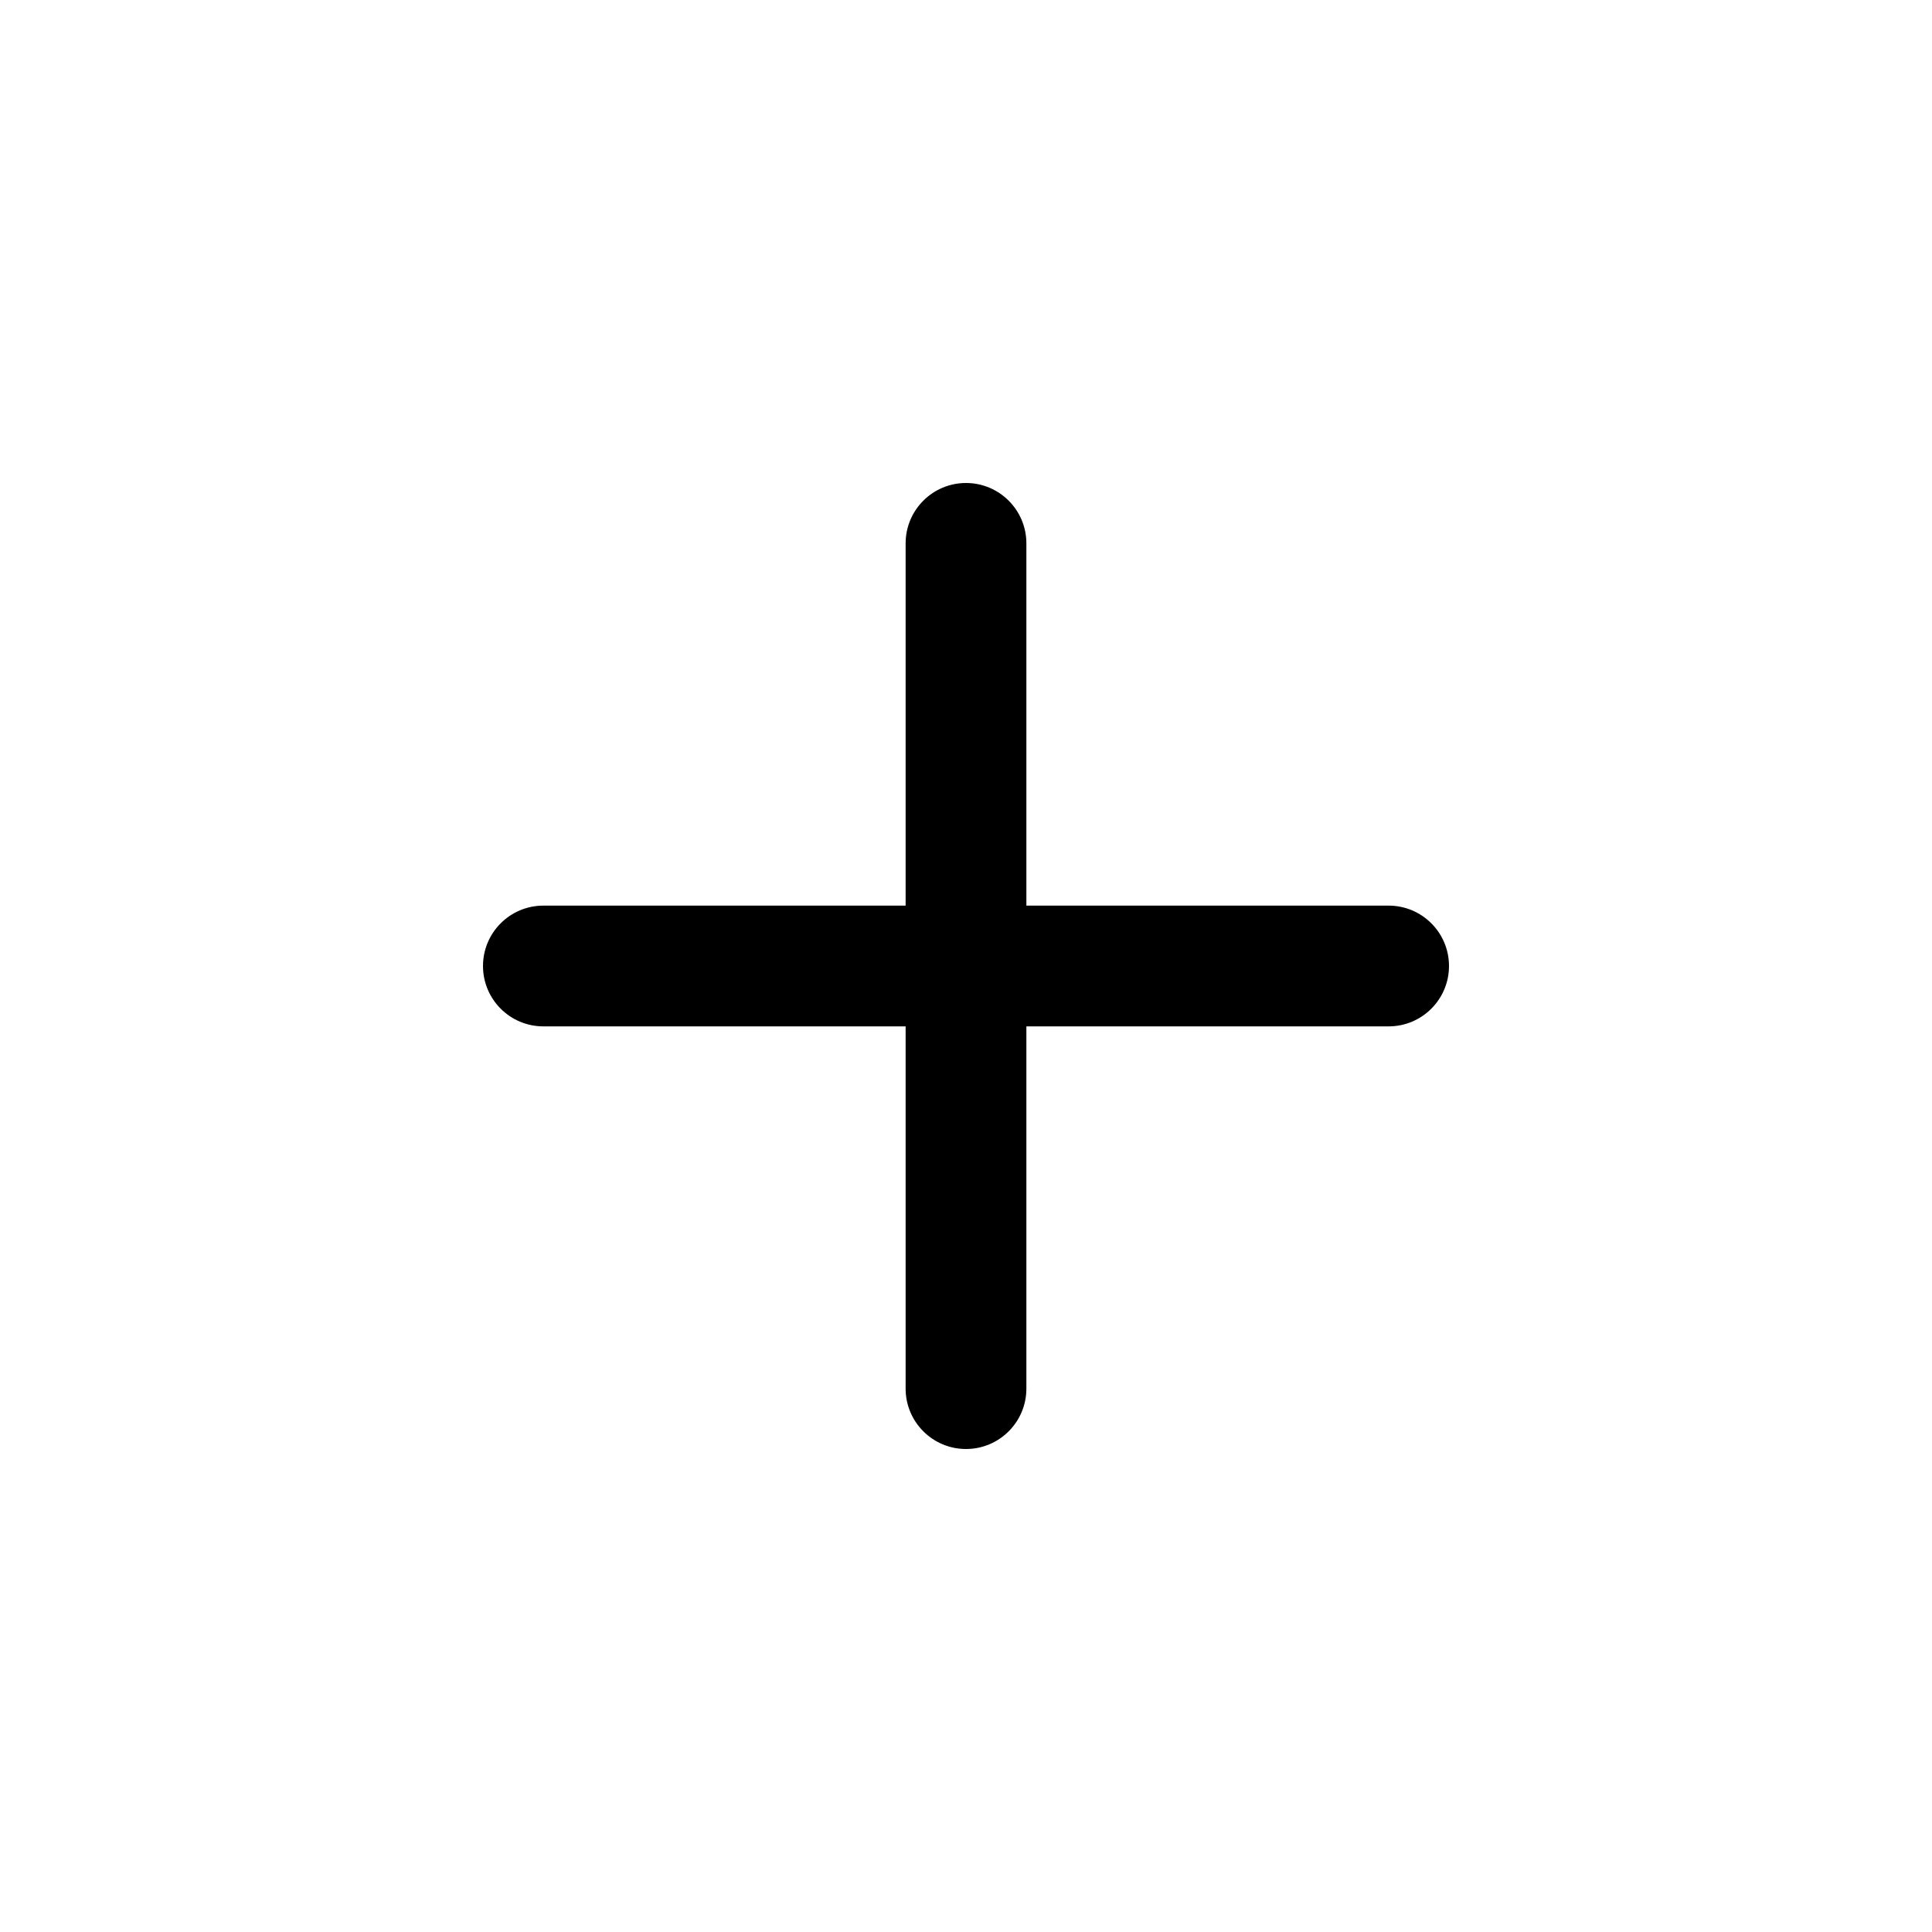
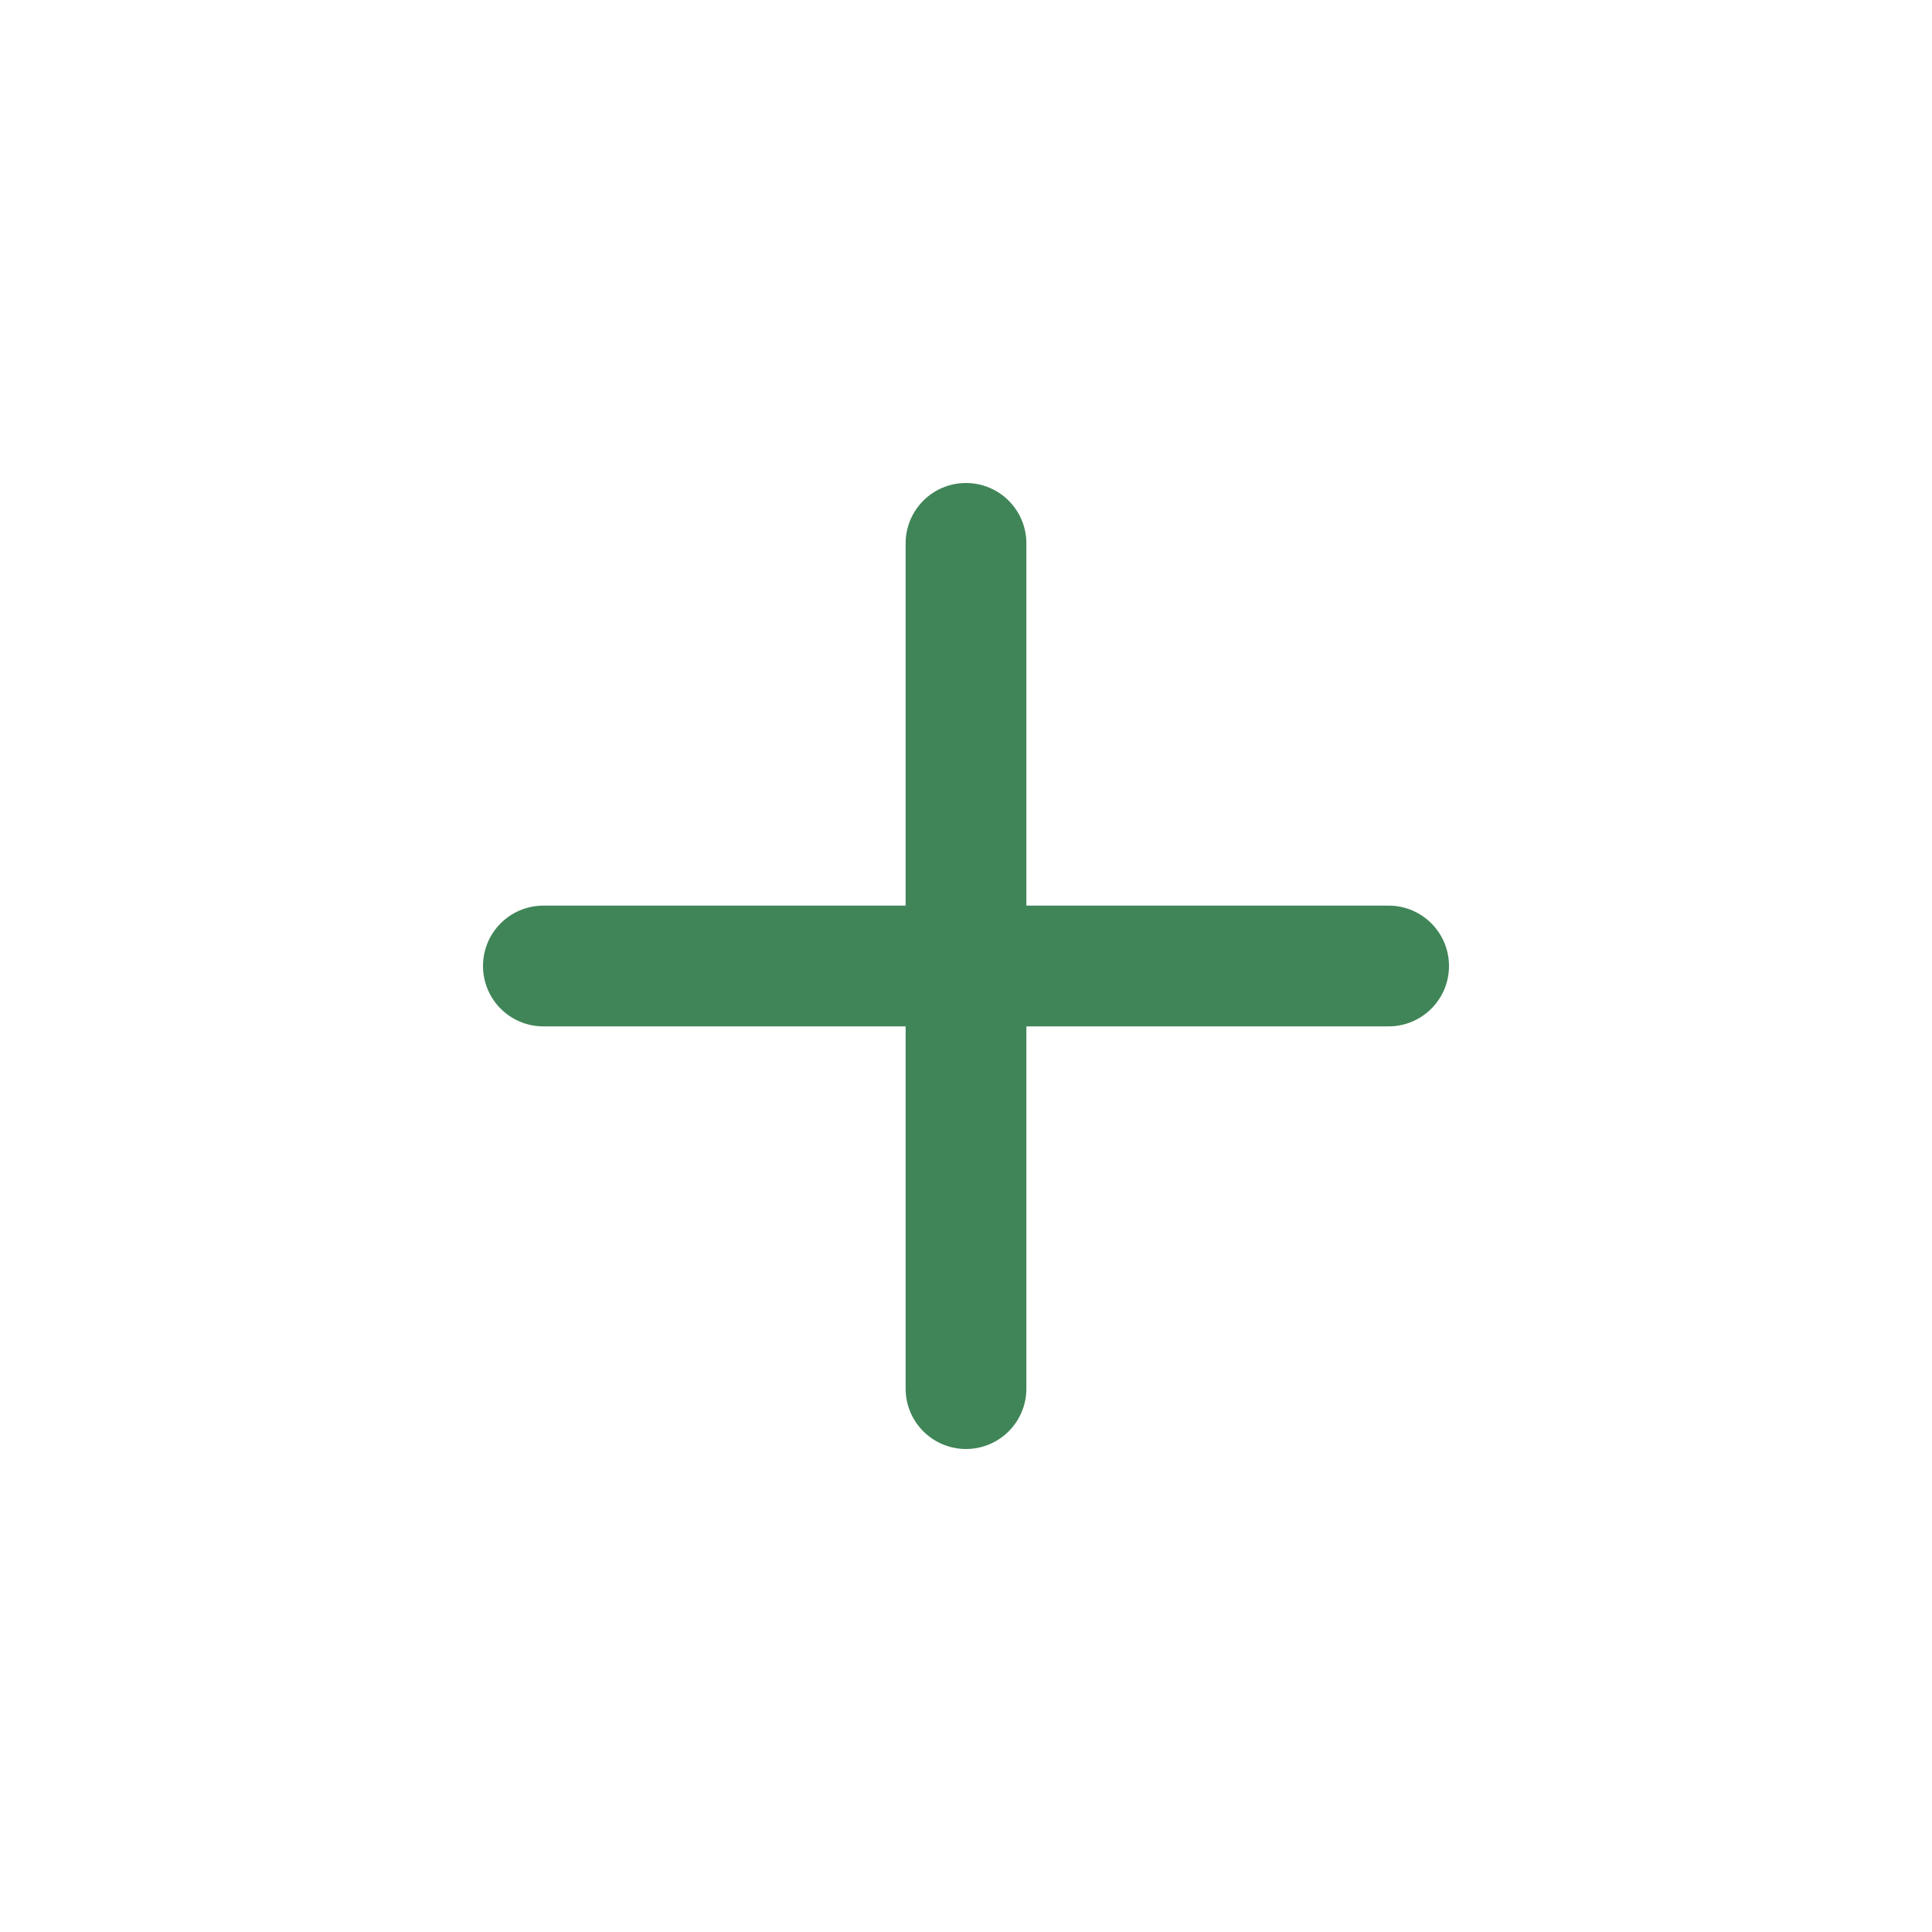
- <svg xmlns="http://www.w3.org/2000/svg" width="16" height="16" fill="currentColor" class="bi bi-plus" viewBox="0 0 16 16">
+ <svg xmlns="http://www.w3.org/2000/svg" width="16" height="16" fill="#408558" class="bi bi-plus" viewBox="0 0 16 16">
  <path d="M8 4a.5.5 0 0 1 .5.5v3h3a.5.5 0 0 1 0 1h-3v3a.5.5 0 0 1-1 0v-3h-3a.5.5 0 0 1 0-1h3v-3A.5.5 0 0 1 8 4" />
</svg>
